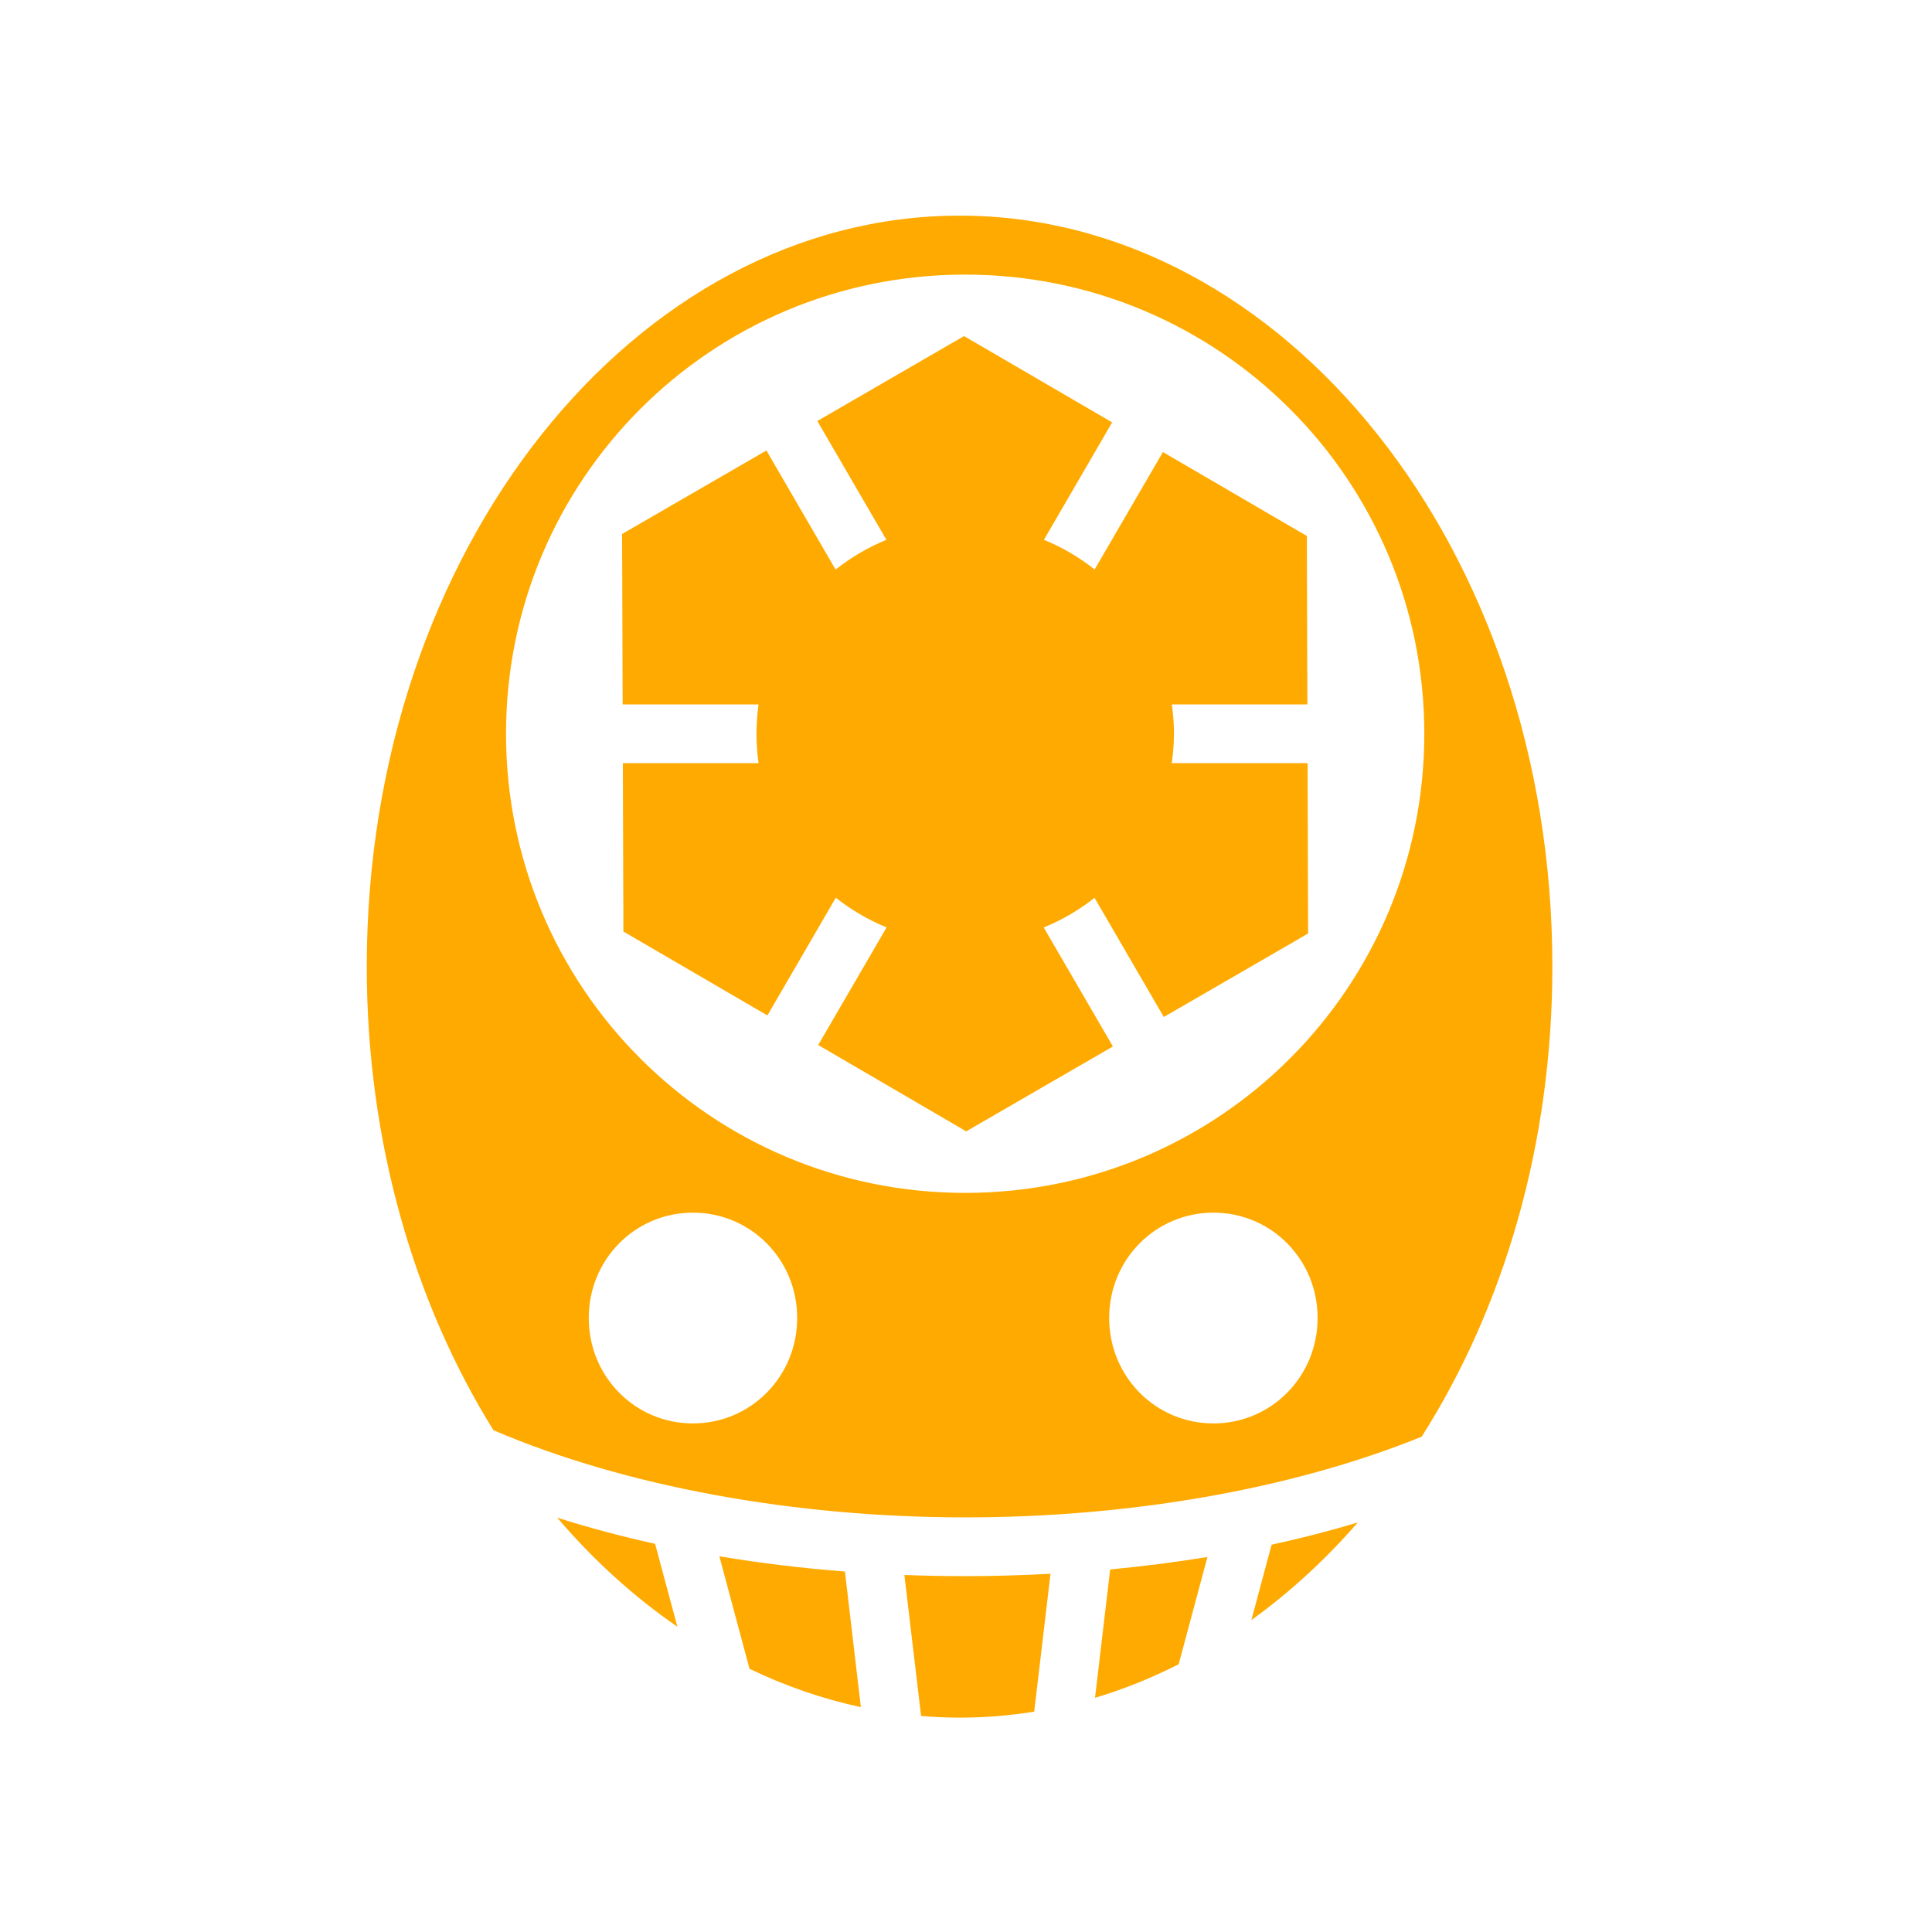
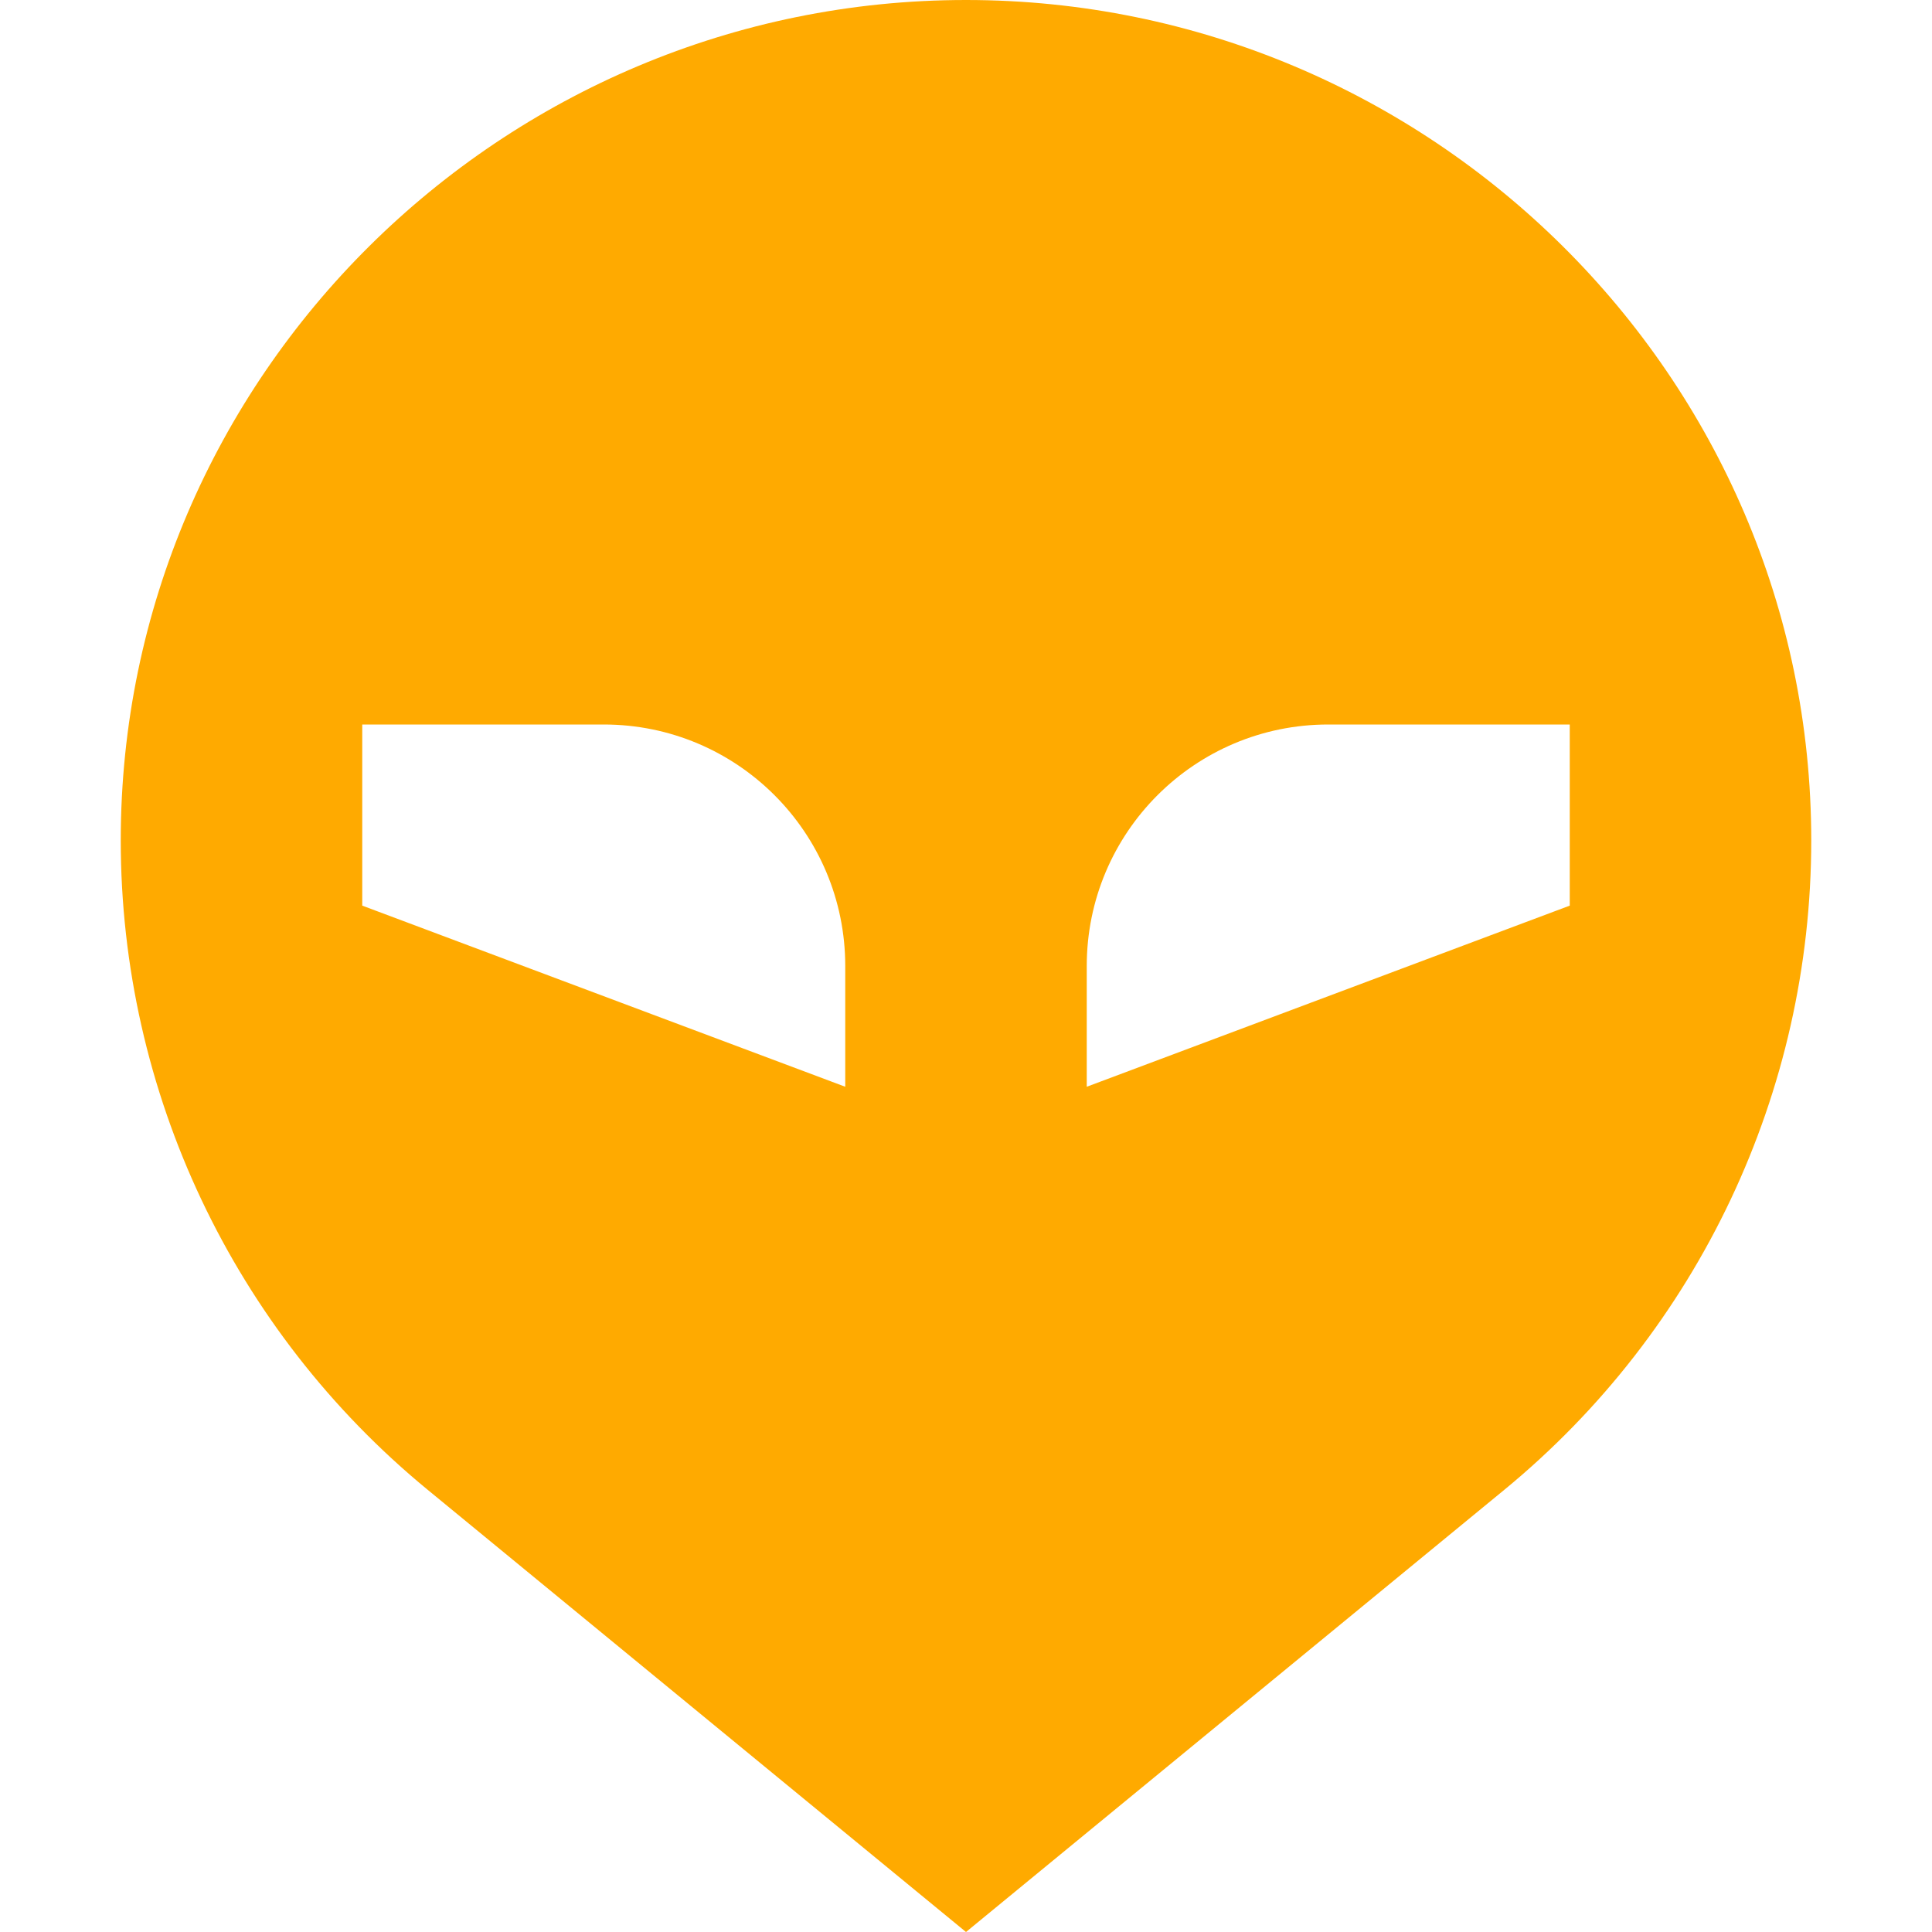
- <svg xmlns="http://www.w3.org/2000/svg" width="128px" height="128px" viewBox="-51.2 -51.2 614.40 614.40" fill="#ffcc66" stroke="#ffcc66" transform="matrix(1, 0, 0, 1, 0, 0)rotate(0)" stroke-width="0.005">
+ <svg xmlns="http://www.w3.org/2000/svg" width="128px" height="128px" viewBox="0 0 16 16" fill="none">
  <g id="SVGRepo_bgCarrier" stroke-width="0" />
-   <g id="SVGRepo_tracerCarrier" stroke-linecap="round" stroke-linejoin="round" stroke="#CCCCCC" stroke-width="6.144" />
+   <g id="SVGRepo_tracerCarrier" stroke-linecap="round" stroke-linejoin="round" />
  <g id="SVGRepo_iconCarrier">
-     <path fill="#ffaa00" d="M253.97 17.375c-103.018 0-188.532 105.858-188.532 238.813 0 55.877 15.12 106.972 40.28 147.437 42.148 18.042 95.884 27.67 149.75 27.72 51.97.047 103.873-8.805 145.438-25.658 25.932-40.785 41.563-92.667 41.563-149.5 0-132.954-85.484-238.812-188.5-238.812zm1.75 18.75c80.747 0 146.03 65.252 146.03 146s-65.283 146.03-146.03 146.03c-80.75 0-146-65.282-146-146.03s65.25-146 146-146zm-.345 19.563l-4.72 2.718-41.936 24.282 21.968 37.78c-5.85 2.394-11.28 5.59-16.157 9.47l-22-37.875-41.218 23.843-4.687 2.72.03 5.405.157 48.782h43.22c-.424 3.037-.657 6.13-.657 9.282 0 3.196.222 6.33.656 9.406h-43.155l.156 48.156v5.375l4.626 2.69 41.188 24 21.75-37.44c4.876 3.87 10.31 7.053 16.156 9.44L209 281.124l42.375 24.72 4.688 2.75 4.687-2.72 41.97-24.28-22-37.845c5.846-2.382 11.277-5.572 16.155-9.438l22.03 37.907 41.22-23.845 4.656-2.72v-5.405l-.155-48.75h-43.188c.435-3.076.688-6.21.688-9.406 0-3.152-.233-6.246-.656-9.28h43.092l-.156-48.22v-5.344l-4.625-2.688-41.155-24-21.72 37.344c-4.87-3.866-10.285-7.05-16.124-9.437l21.69-37.345-42.408-24.72-4.687-2.718zm-86.22 278.75c18.365 0 33.157 14.84 33.157 33.5s-14.792 33.53-33.156 33.53c-18.364 0-33.125-14.87-33.125-33.53 0-18.66 14.762-33.5 33.126-33.5zm165.532 0c18.365 0 33.125 14.84 33.125 33.5s-14.76 33.53-33.125 33.53c-18.364 0-33.156-14.87-33.156-33.53 0-18.66 14.793-33.5 33.158-33.5zm-208.687 97c11.517 13.484 24.36 25.147 38.22 34.687l-7.095-26.375c-10.68-2.355-21.077-5.124-31.125-8.313zm254.594 1.53c-8.895 2.675-18.044 5.03-27.406 7.063L346.75 464c12.174-8.752 23.526-19.176 33.844-31.03zm-203.03 10.75l9.592 35.782c11.34 5.465 23.184 9.572 35.406 12.188l-5.062-43.125c-13.51-1.048-26.87-2.656-39.938-4.844zm155.217.22c-10.152 1.668-20.503 2.99-30.936 3.968l-4.813 40.813c9.134-2.722 18.008-6.313 26.595-10.658l9.156-34.125zm-49.905 5.343c-9.106.492-18.26.76-27.406.75-6.36-.005-12.72-.128-19.064-.374l5.313 44.844c4.052.333 8.135.53 12.25.53 8.026 0 15.935-.656 23.718-1.905l5.187-43.844z" />
+     <path fill-rule="evenodd" clip-rule="evenodd" d="M8 16L3.542 12.338C1.933 11.016 1 9.043 1 6.96C1 3.116 4.156 0 8 0C11.844 0 15 3.116 15 6.96C15 9.043 14.067 11.016 12.458 12.338L8 16ZM3 6H5C6.105 6 7 6.895 7 8V9L3 7.5V6ZM11 6C9.895 6 9 6.895 9 8V9L13 7.5V6H11Z" fill="#FFAA00" />
  </g>
</svg>
